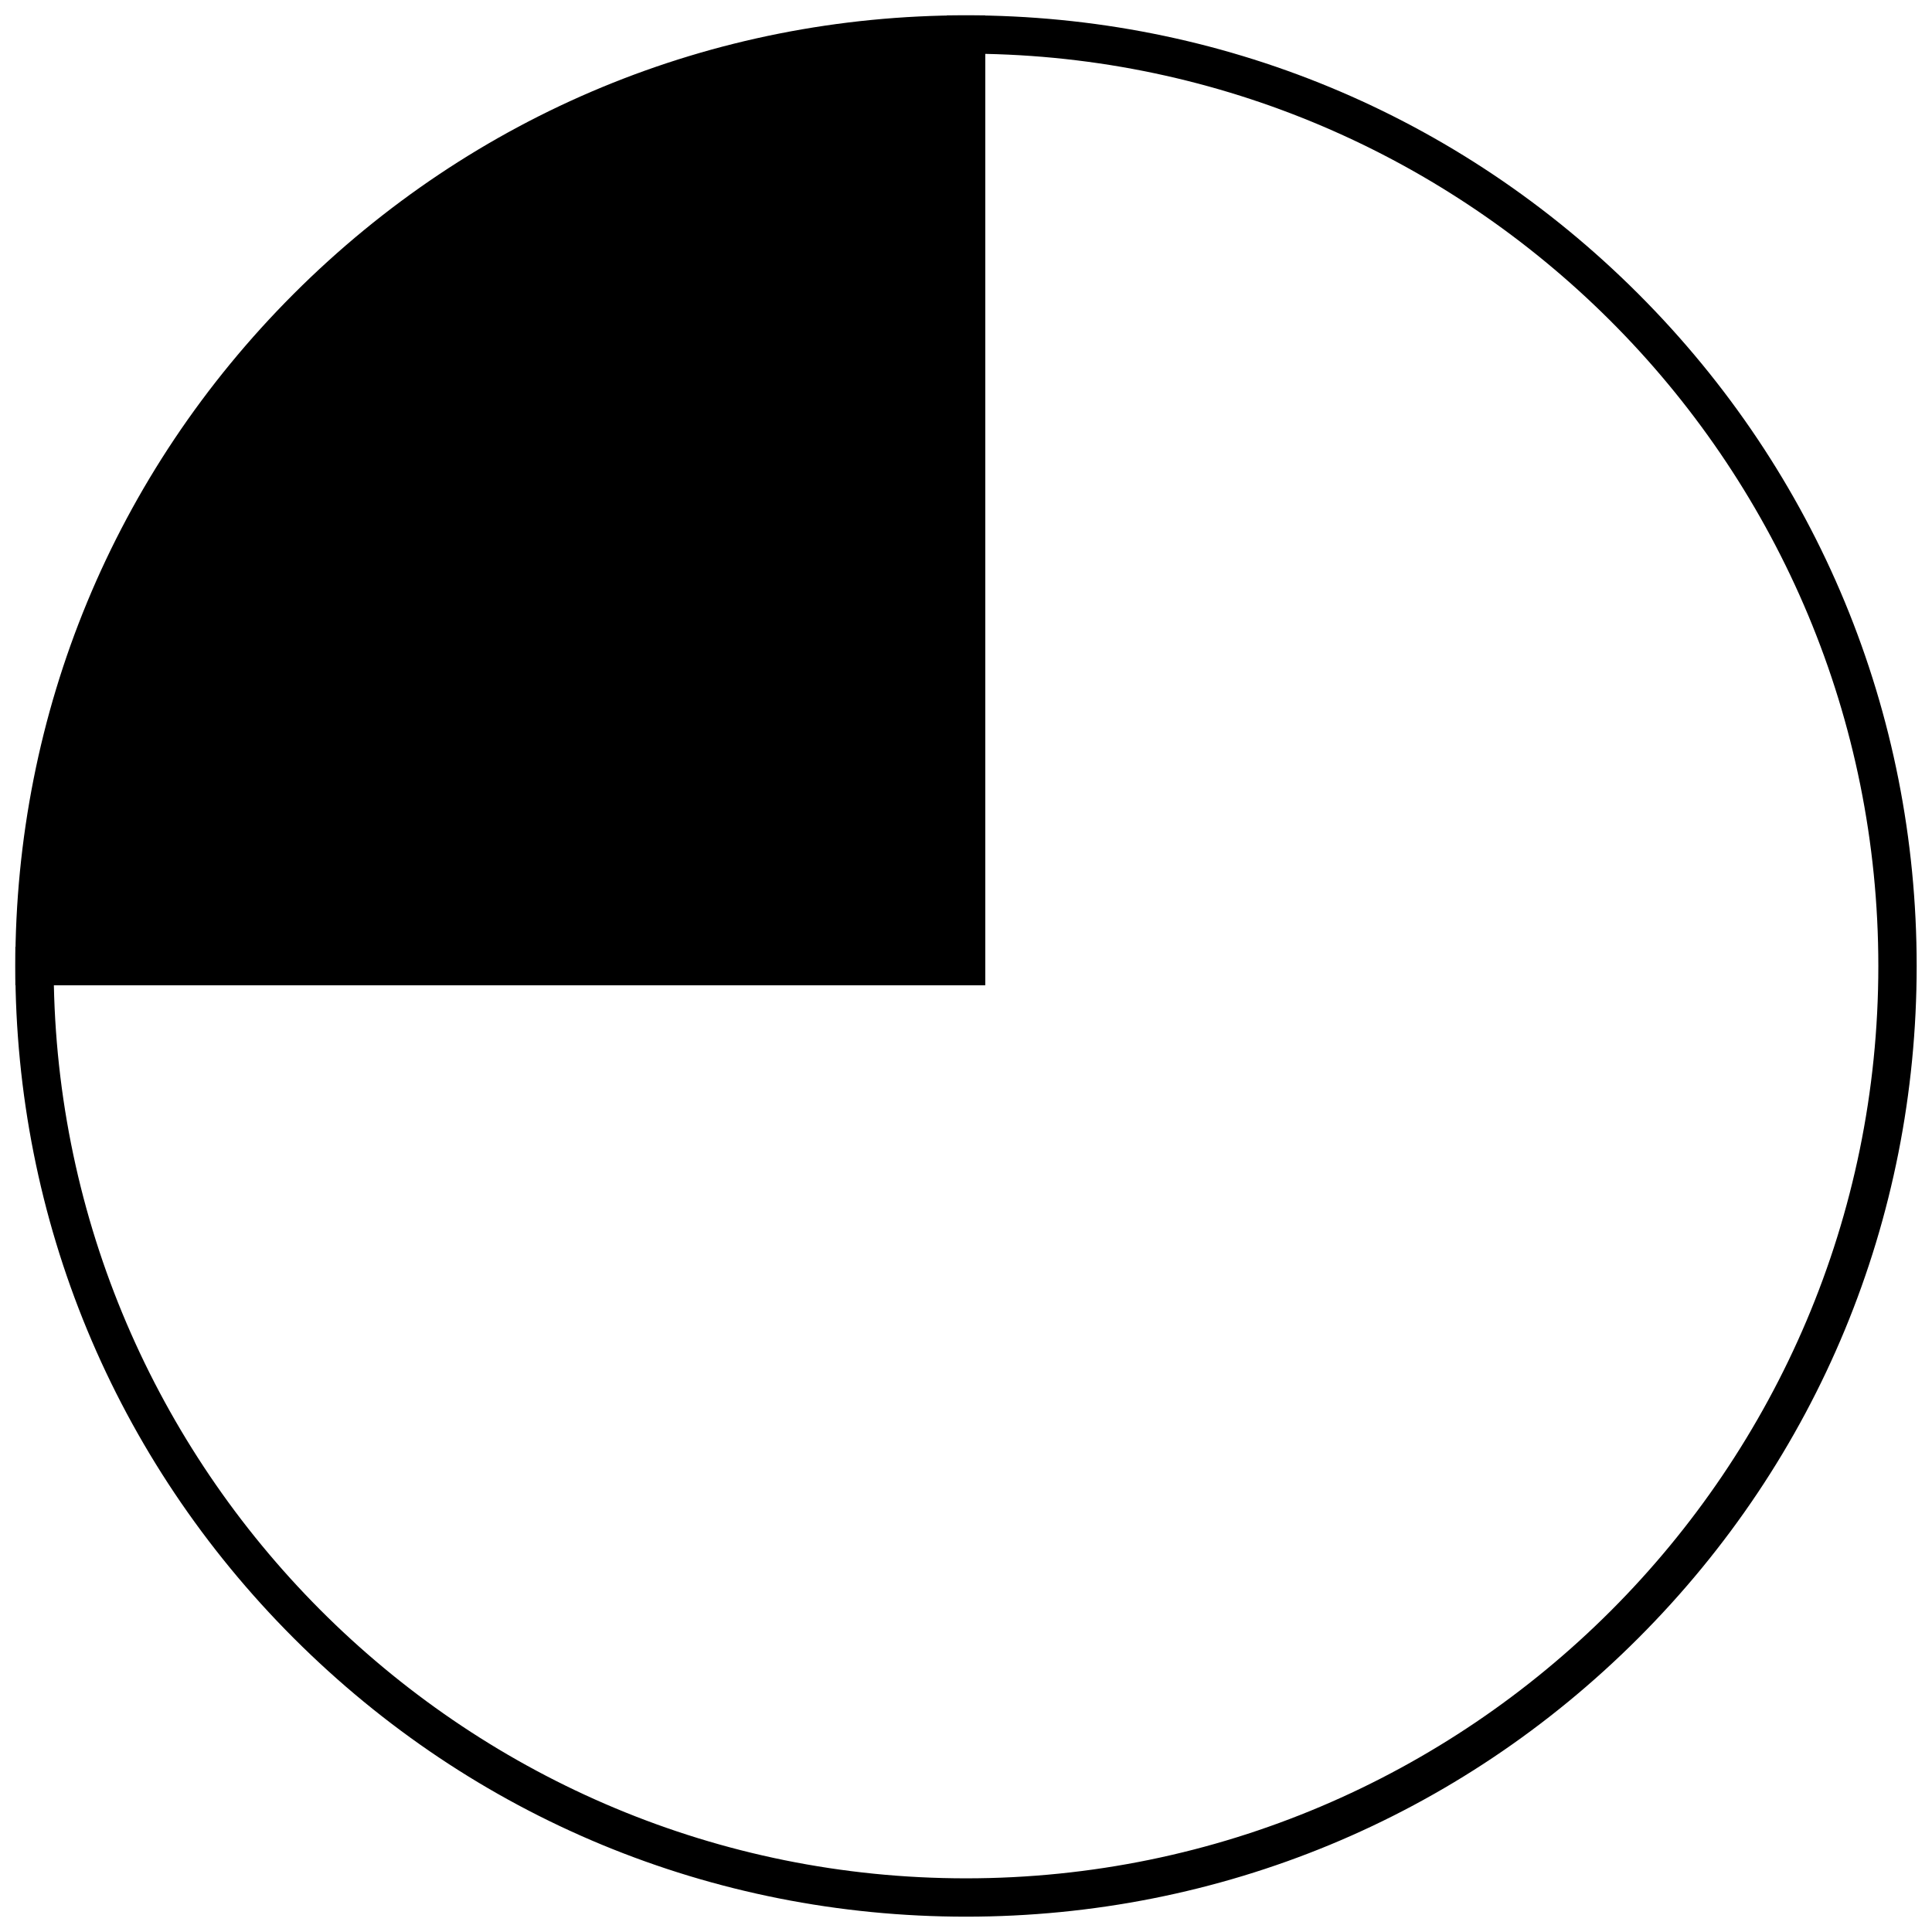
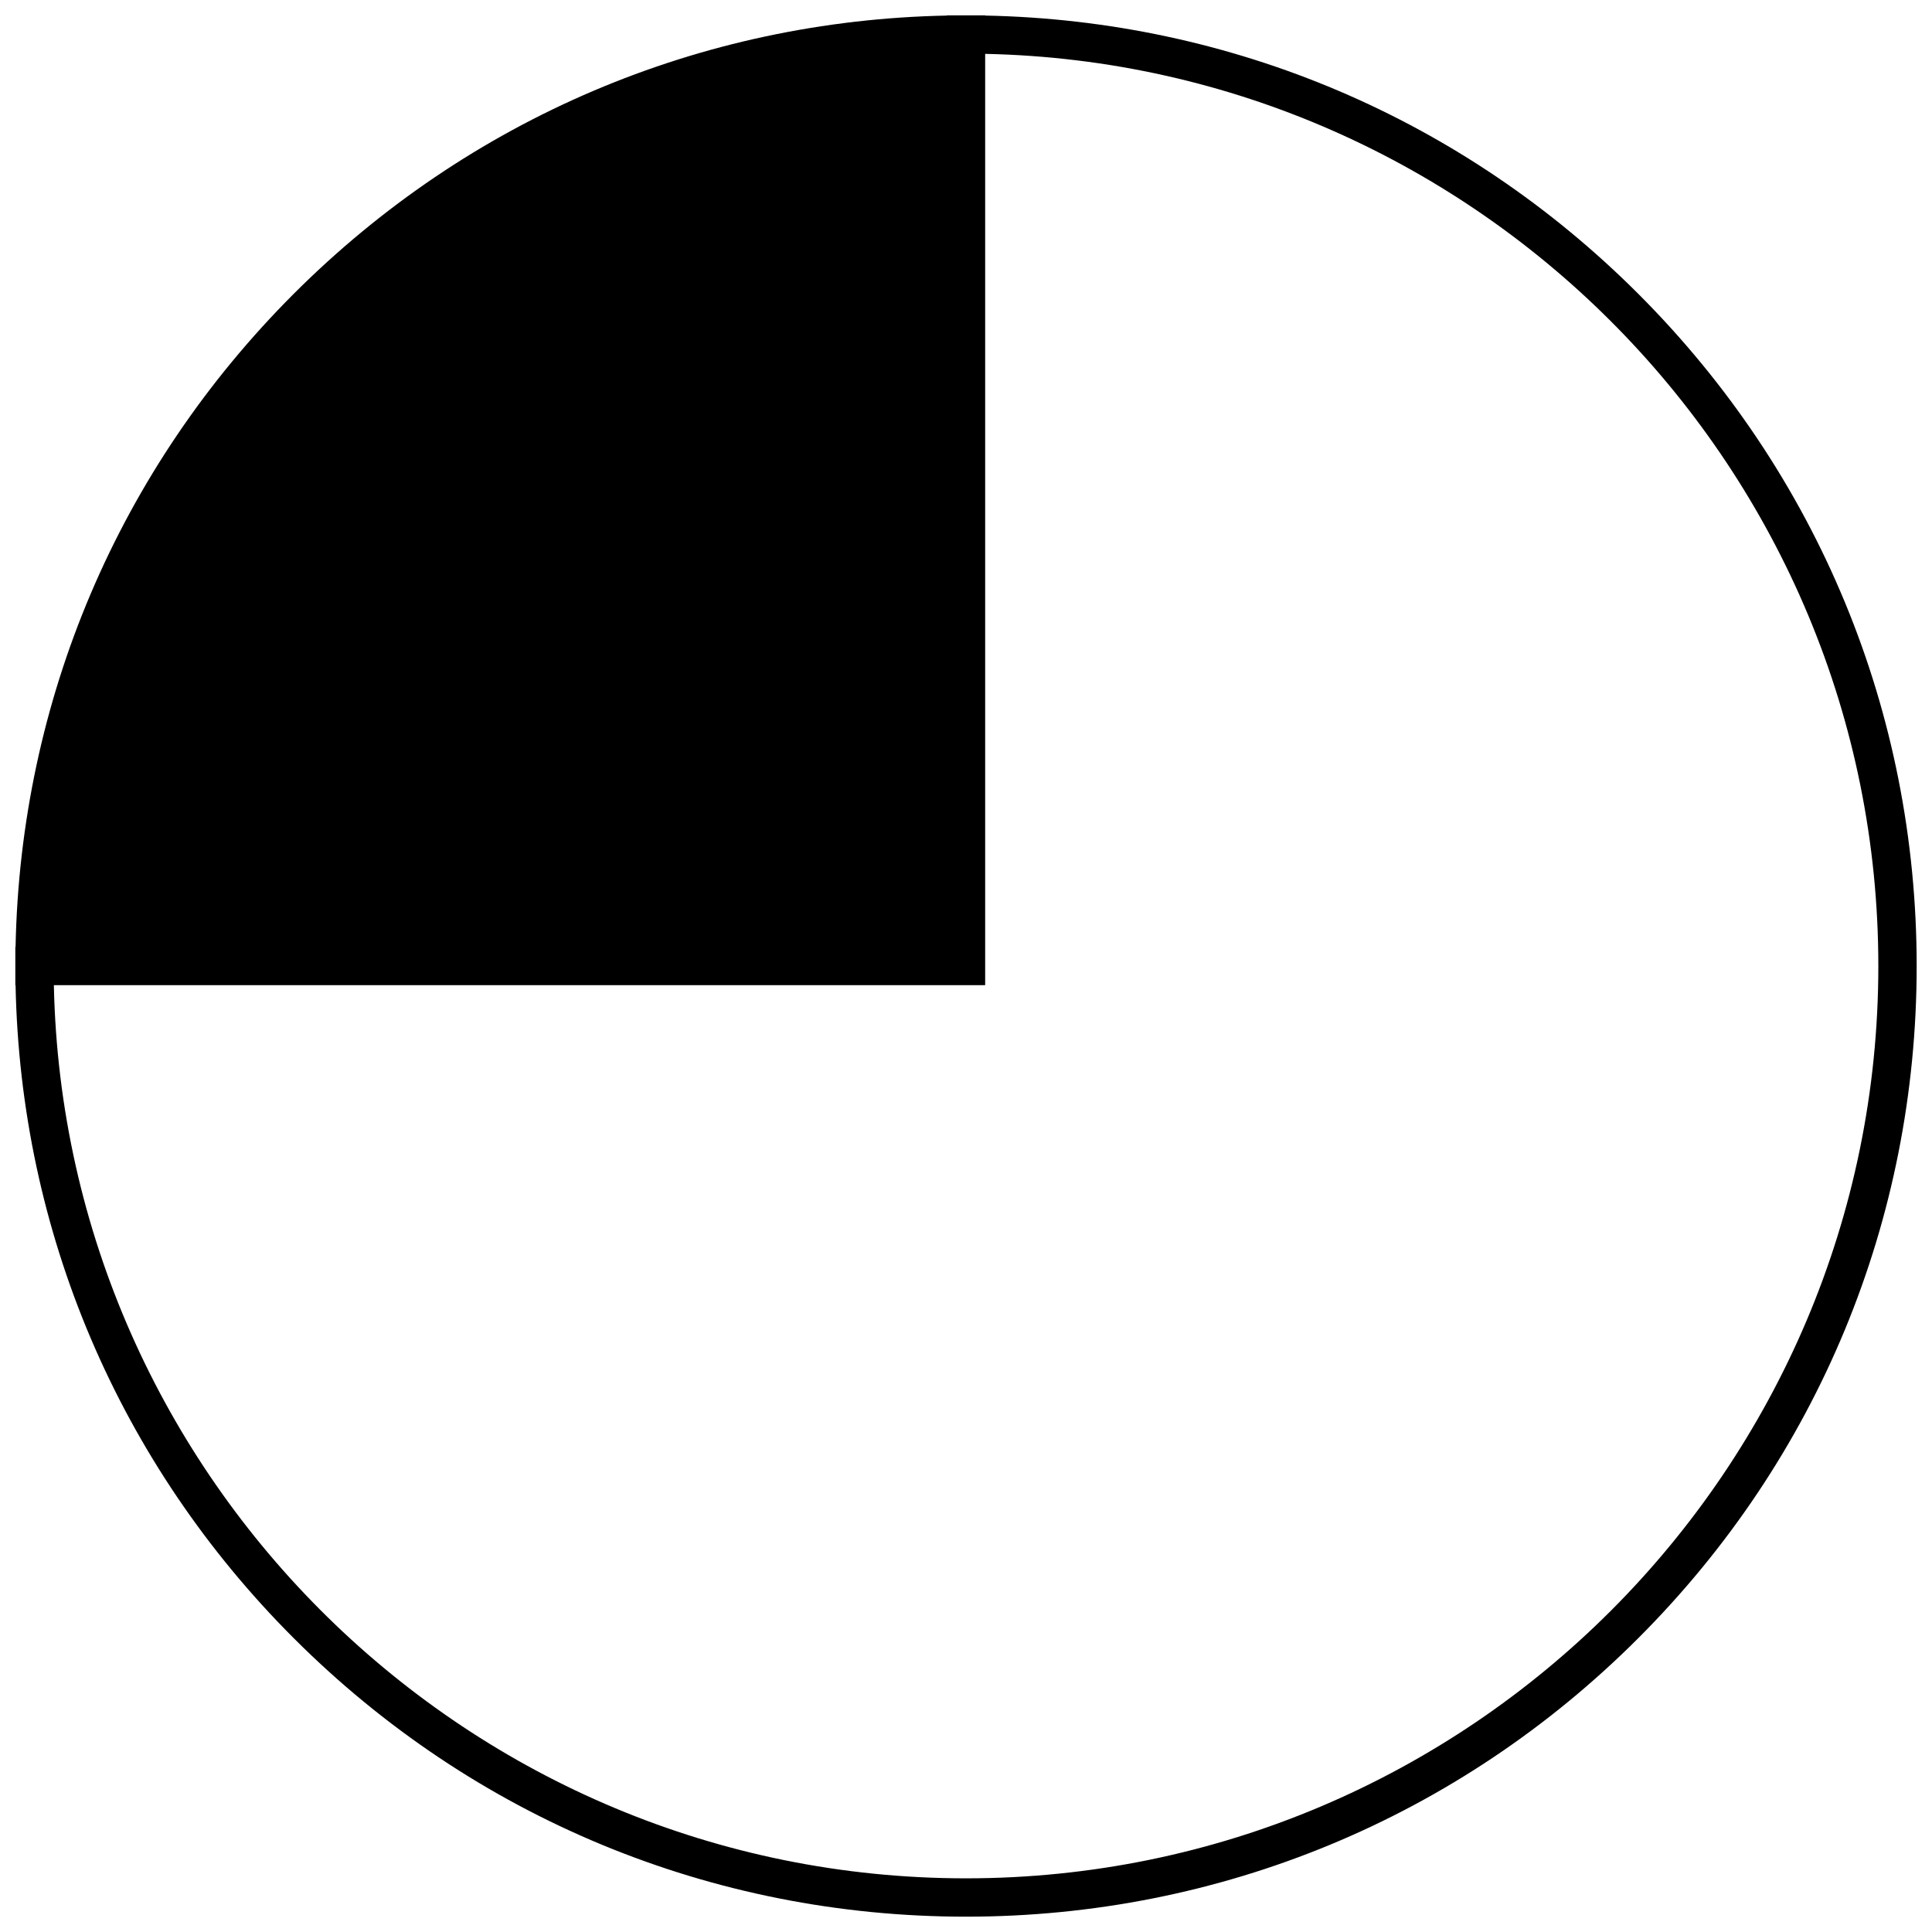
<svg xmlns="http://www.w3.org/2000/svg" version="1.1" id="Layer_1" x="0px" y="0px" width="504px" height="504px" viewBox="0 0 504 504" enable-background="new 0 0 504 504" xml:space="preserve">
  <ellipse fill="none" stroke="#000000" stroke-width="3" stroke-miterlimit="10" cx="252" cy="251.853" rx="243" ry="243.147" />
  <g>
-     <g>
-       <g>
-         <g>
-           <g>
-             <path d="M252,500c-66.243,0-128.521-25.797-175.362-72.638C29.796,380.521,4,318.243,4,252v-5h243V4h5       c66.243,0,128.521,25.796,175.362,72.637S500,185.756,500,252c0,66.243-25.797,128.521-72.638,175.362S318.243,500,252,500z        M14.052,257C16.728,385.93,122.44,490,252,490c131.233,0,238-106.767,238-238c0-129.56-104.07-235.272-233-237.948V257H14.052       z" />
-           </g>
-         </g>
-       </g>
-       <g>
-         <g>
-           <g>
-             <path d="M252,252V9C117.795,9,9,117.794,9,252l0,0H252z" />
-             <path d="M257,257H4v-5c0-66.244,25.796-128.522,72.638-175.363C123.479,29.796,185.757,4,252,4h5V257z M14.052,247H247V14.052       C119.736,16.693,16.693,119.736,14.052,247z" />
-           </g>
-         </g>
-       </g>
-     </g>
+     <path fill="none" d="M257,14.052V257H14.052C16.728,385.93,122.44,490,252,490c131.233,0,238-106.768,238-238   C490,122.44,385.93,16.728,257,14.052z" />
+     <path d="M427.362,76.637C381.702,30.977,321.371,5.326,257,4.061V4h-5h-5v0.061C182.629,5.326,122.298,30.977,76.638,76.637   C30.977,122.297,5.326,182.628,4.061,247H4v5v5h0.061c1.265,64.371,26.916,124.702,72.577,170.362   C123.479,474.203,185.757,500,252,500s128.521-25.797,175.362-72.638S500,318.243,500,252   C500,185.756,474.203,123.478,427.362,76.637z M252,490C122.44,490,16.728,385.93,14.052,257H257V14.052   C385.93,16.728,490,122.44,490,252C490,383.232,383.233,490,252,490z" />
  </g>
</svg>
